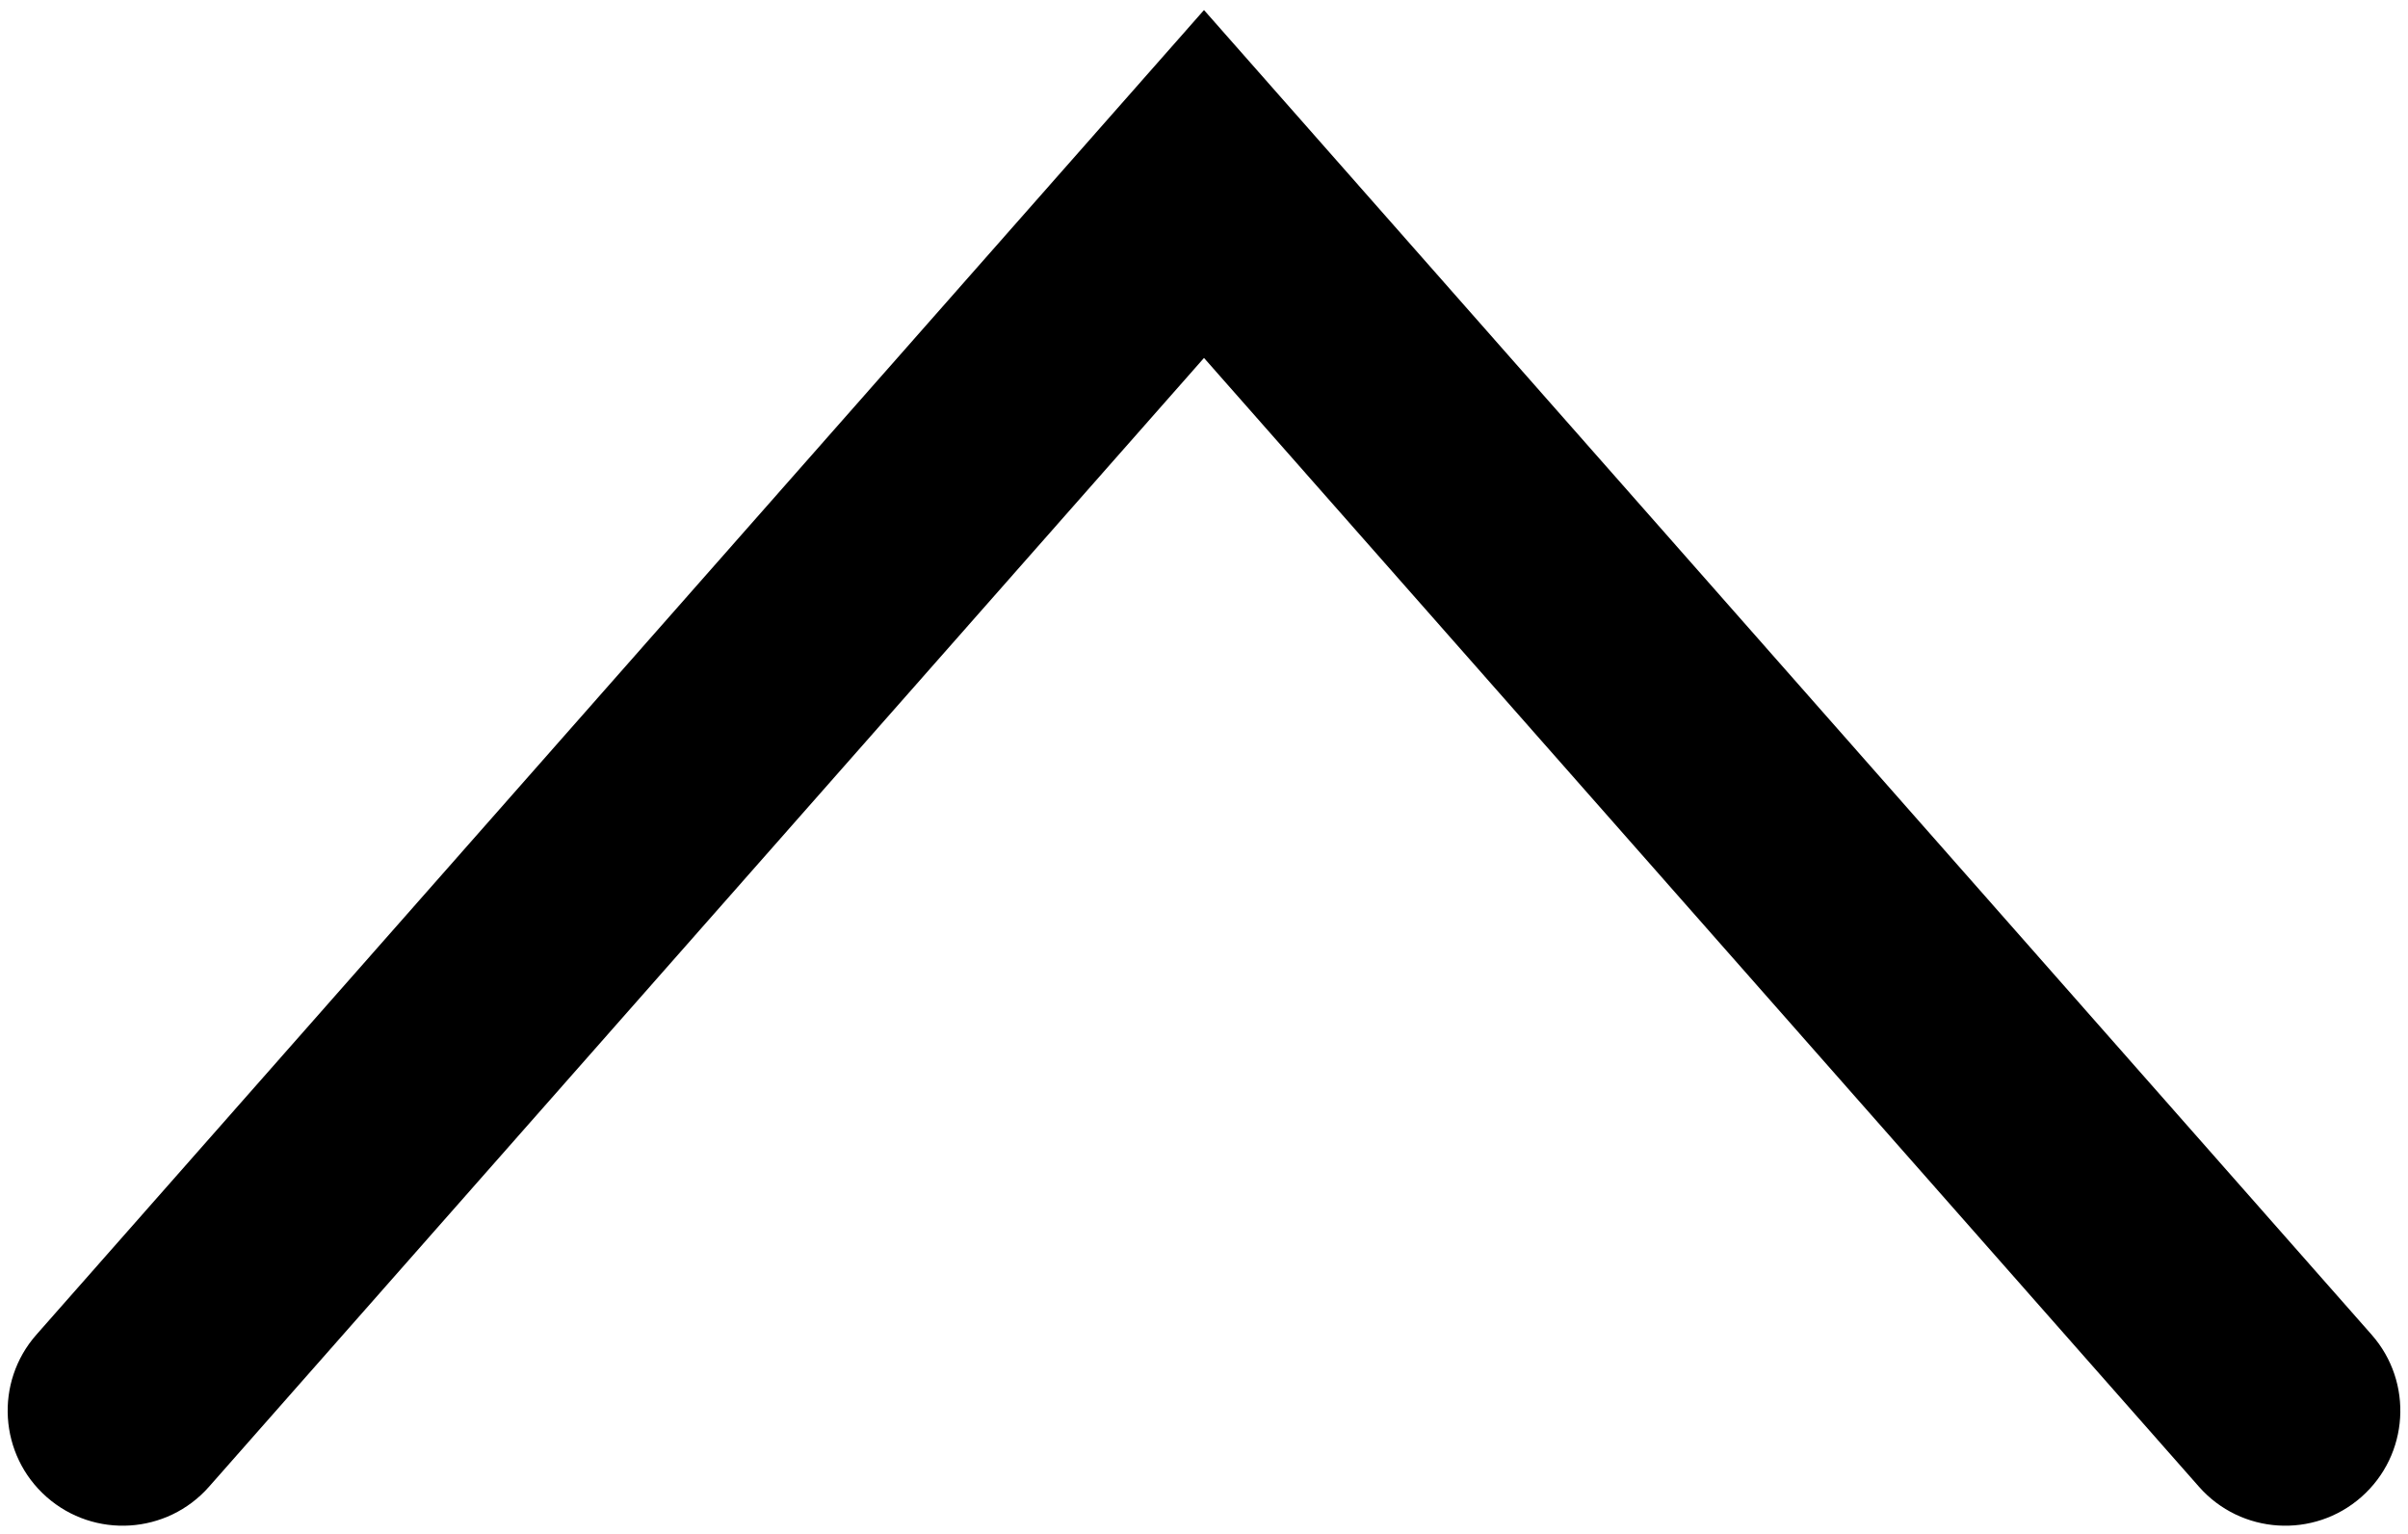
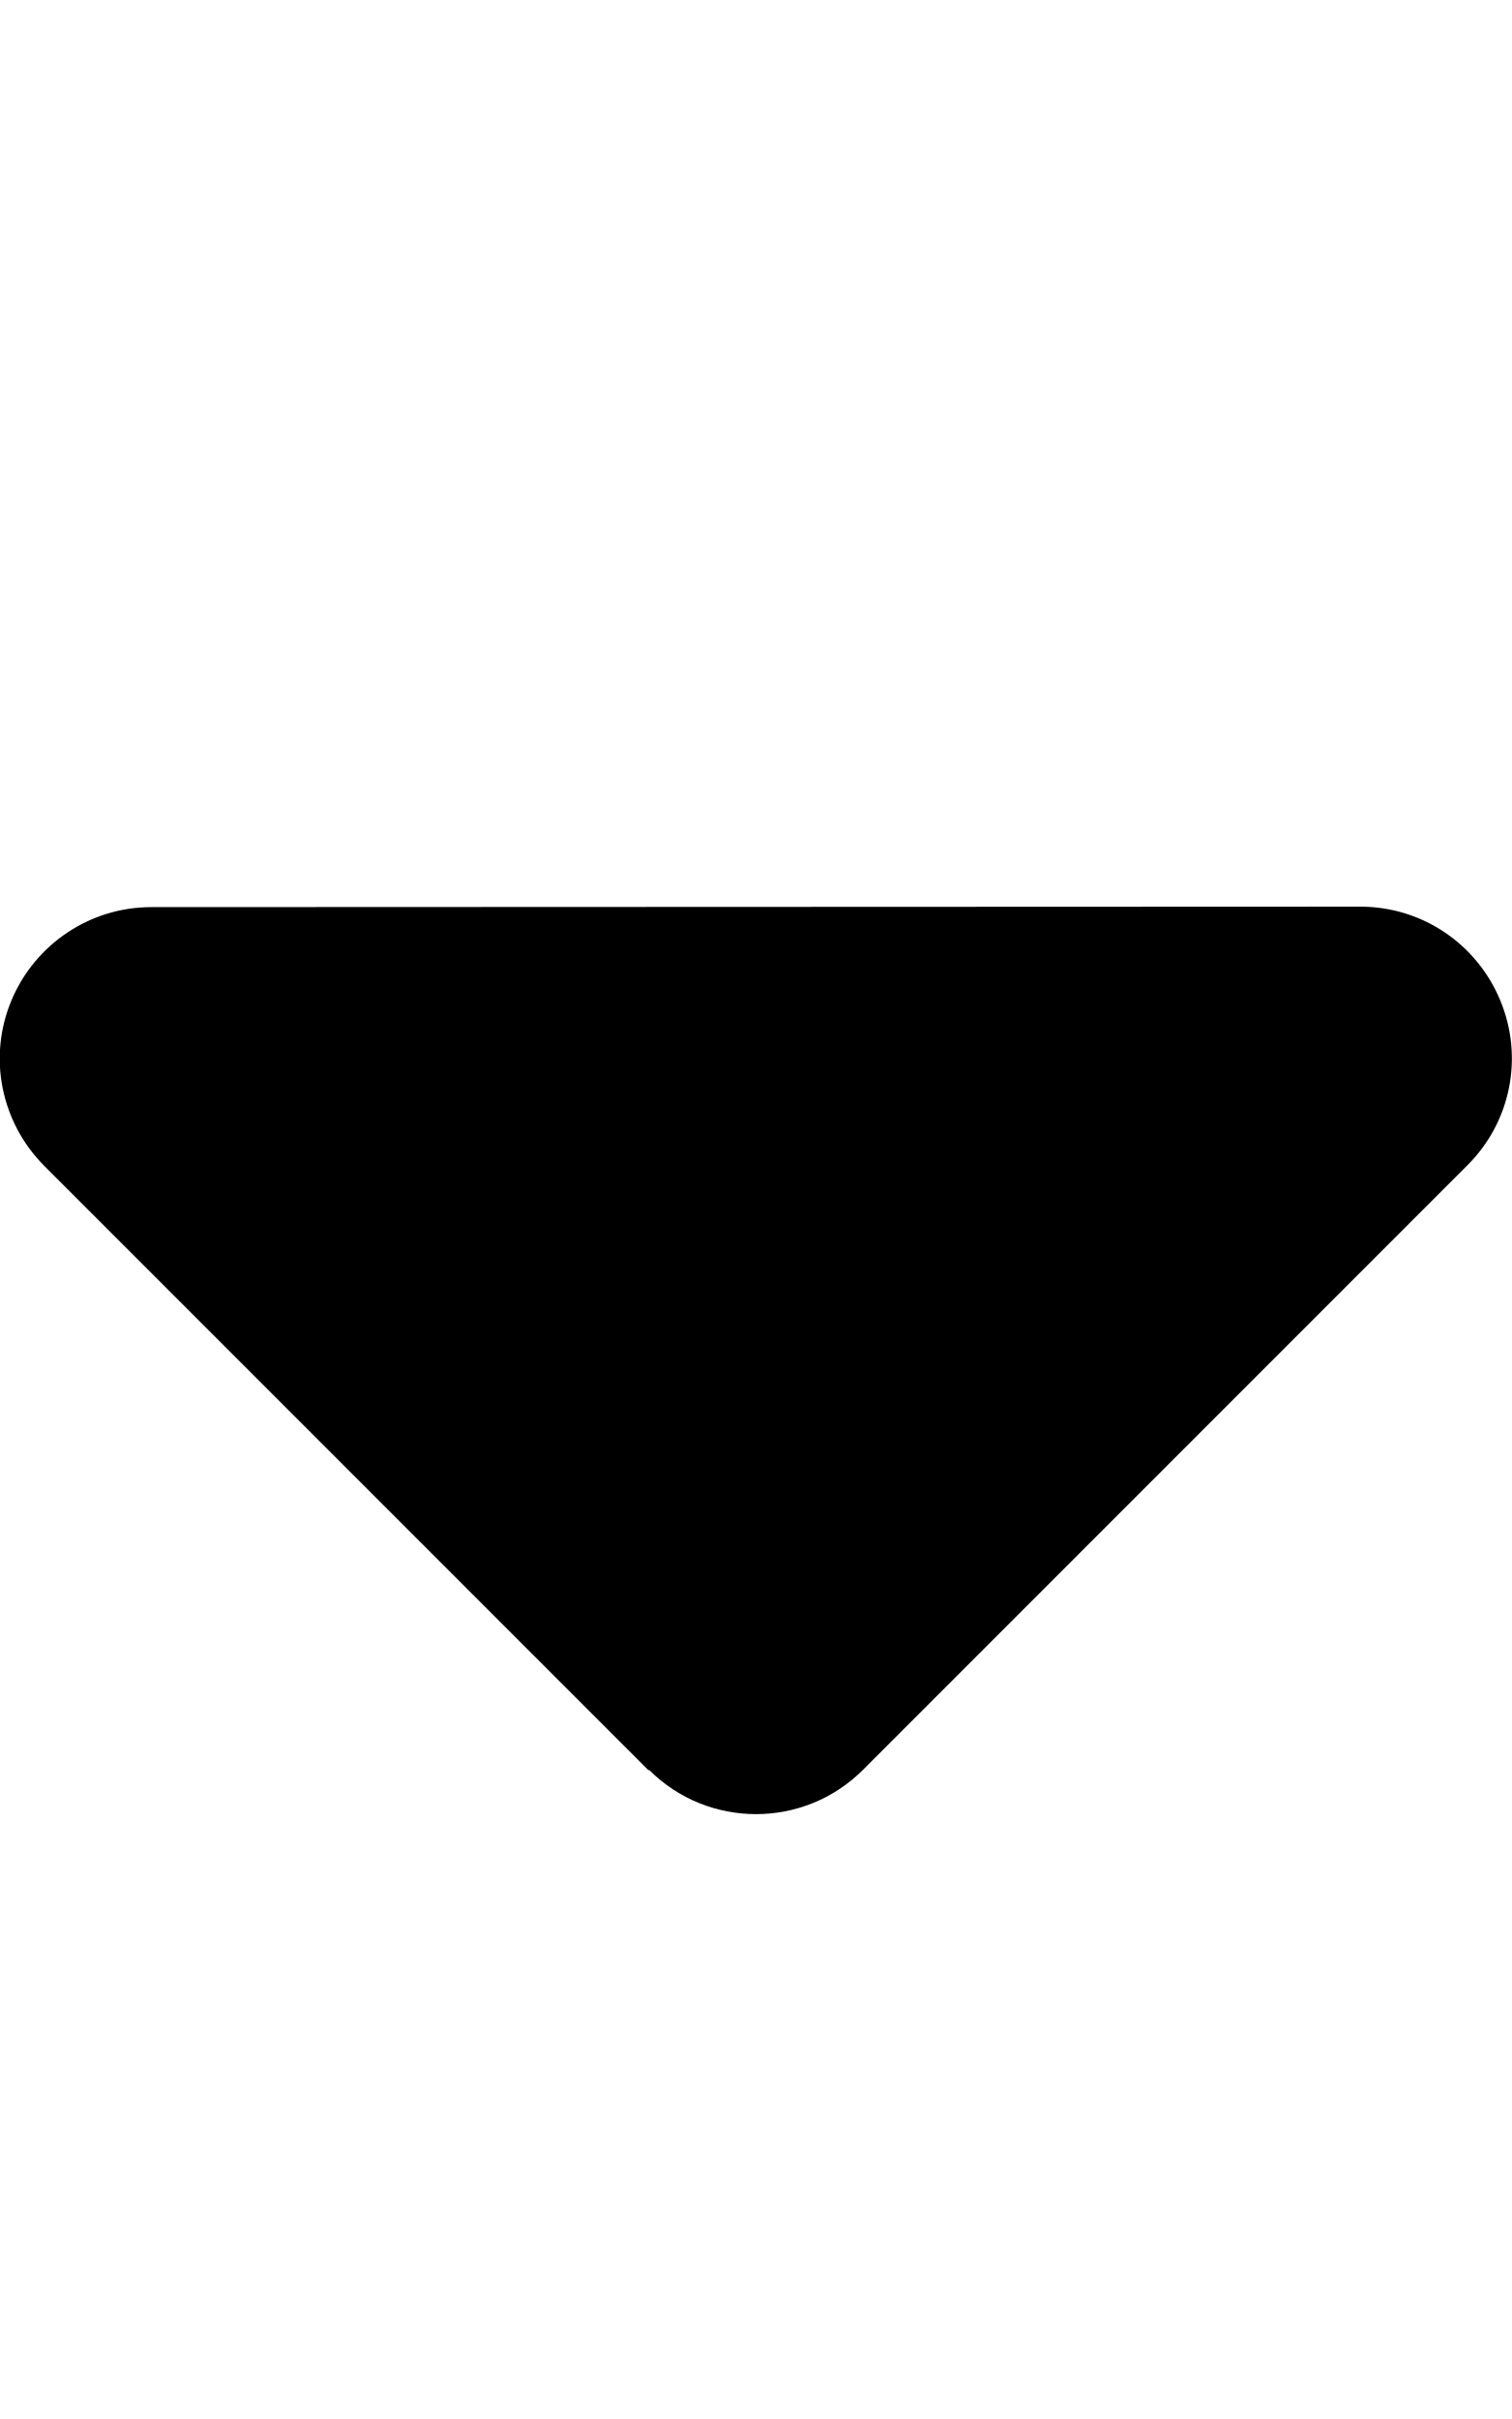
- <svg xmlns="http://www.w3.org/2000/svg" width="157" height="100" viewBox="0 0 157 100" fill="none">
-   <path fill-rule="evenodd" clip-rule="evenodd" d="M78.5 0.656L84.127 7.041L154.627 87.041C157.366 90.149 157.066 94.888 153.959 97.627C150.851 100.365 146.112 100.066 143.373 96.959L78.5 23.344L13.627 96.959C10.888 100.066 6.149 100.365 3.041 97.627C-0.066 94.888 -0.365 90.149 2.373 87.041L72.873 7.041L78.5 0.656Z" fill="black" />
+ <svg xmlns="http://www.w3.org/2000/svg" viewBox="0 0 320 512">
+   <path d="M137.4 374.6c12.5 12.5 32.8 12.5 45.3 0l128-128c9.2-9.2 11.9-22.9 6.9-34.9s-16.6-19.8-29.6-19.8L32 192c-12.9 0-24.6 7.8-29.6 19.8s-2.2 25.7 6.9 34.9l128 128z" />
</svg>
